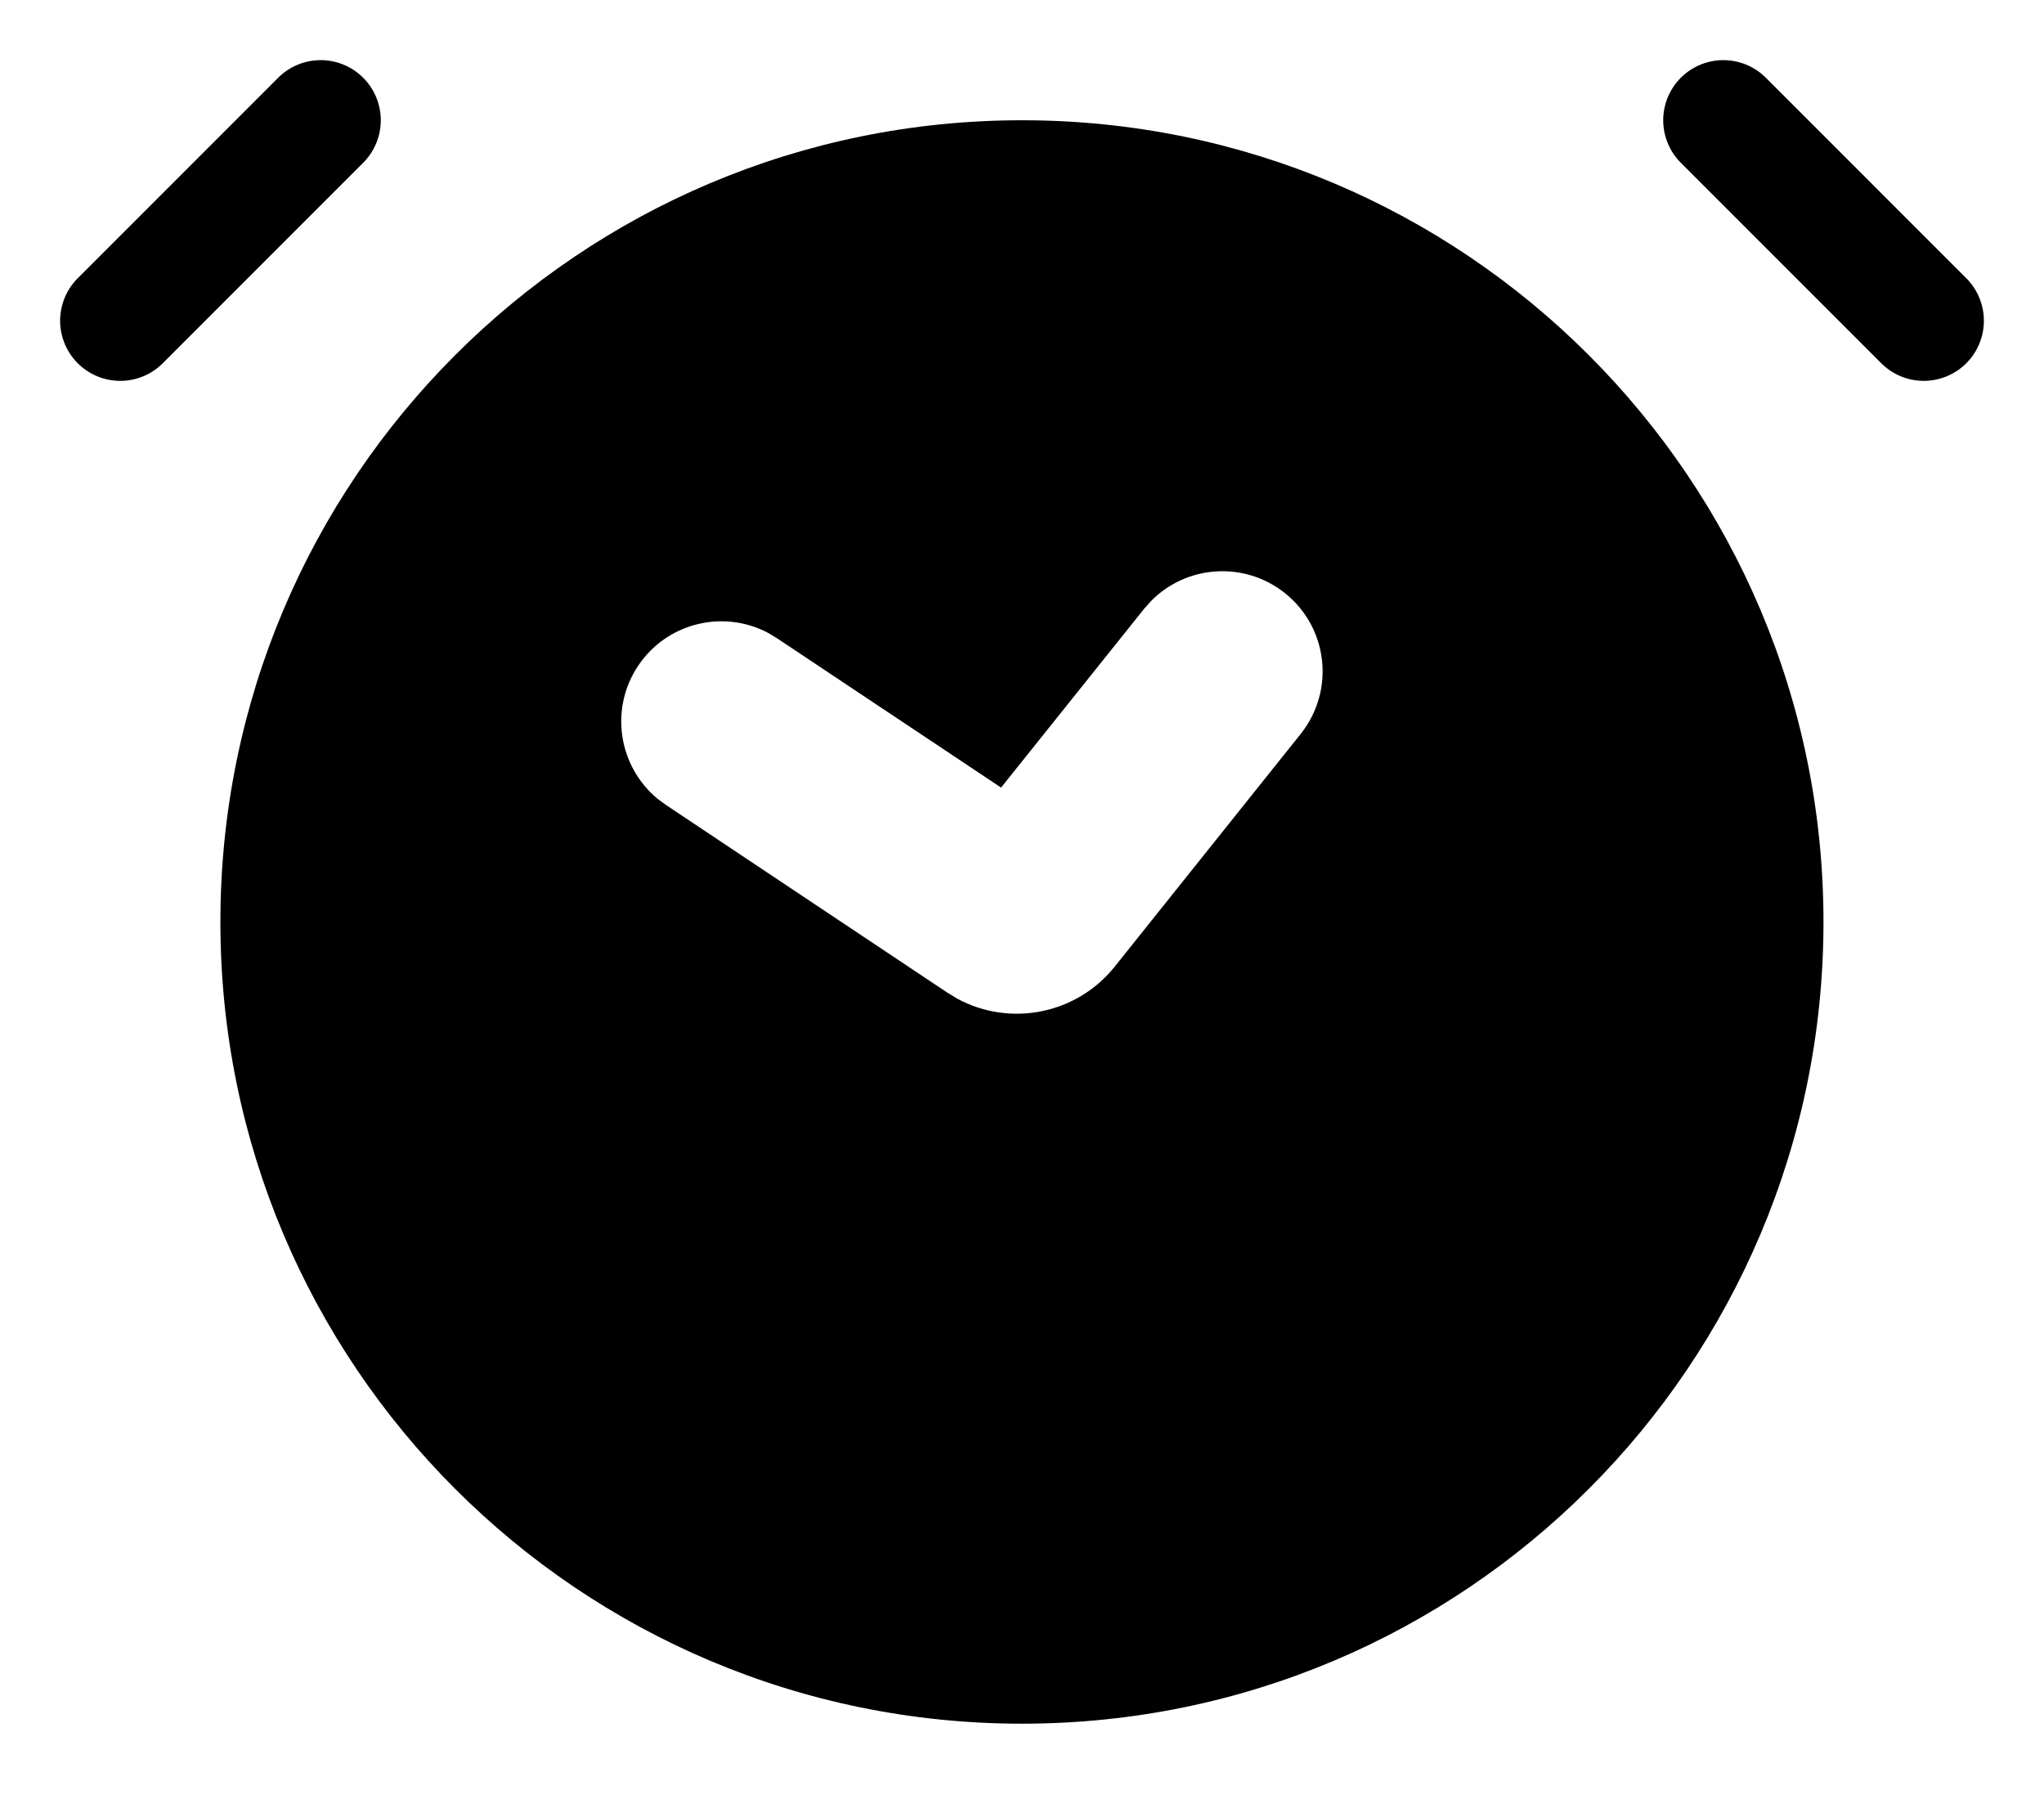
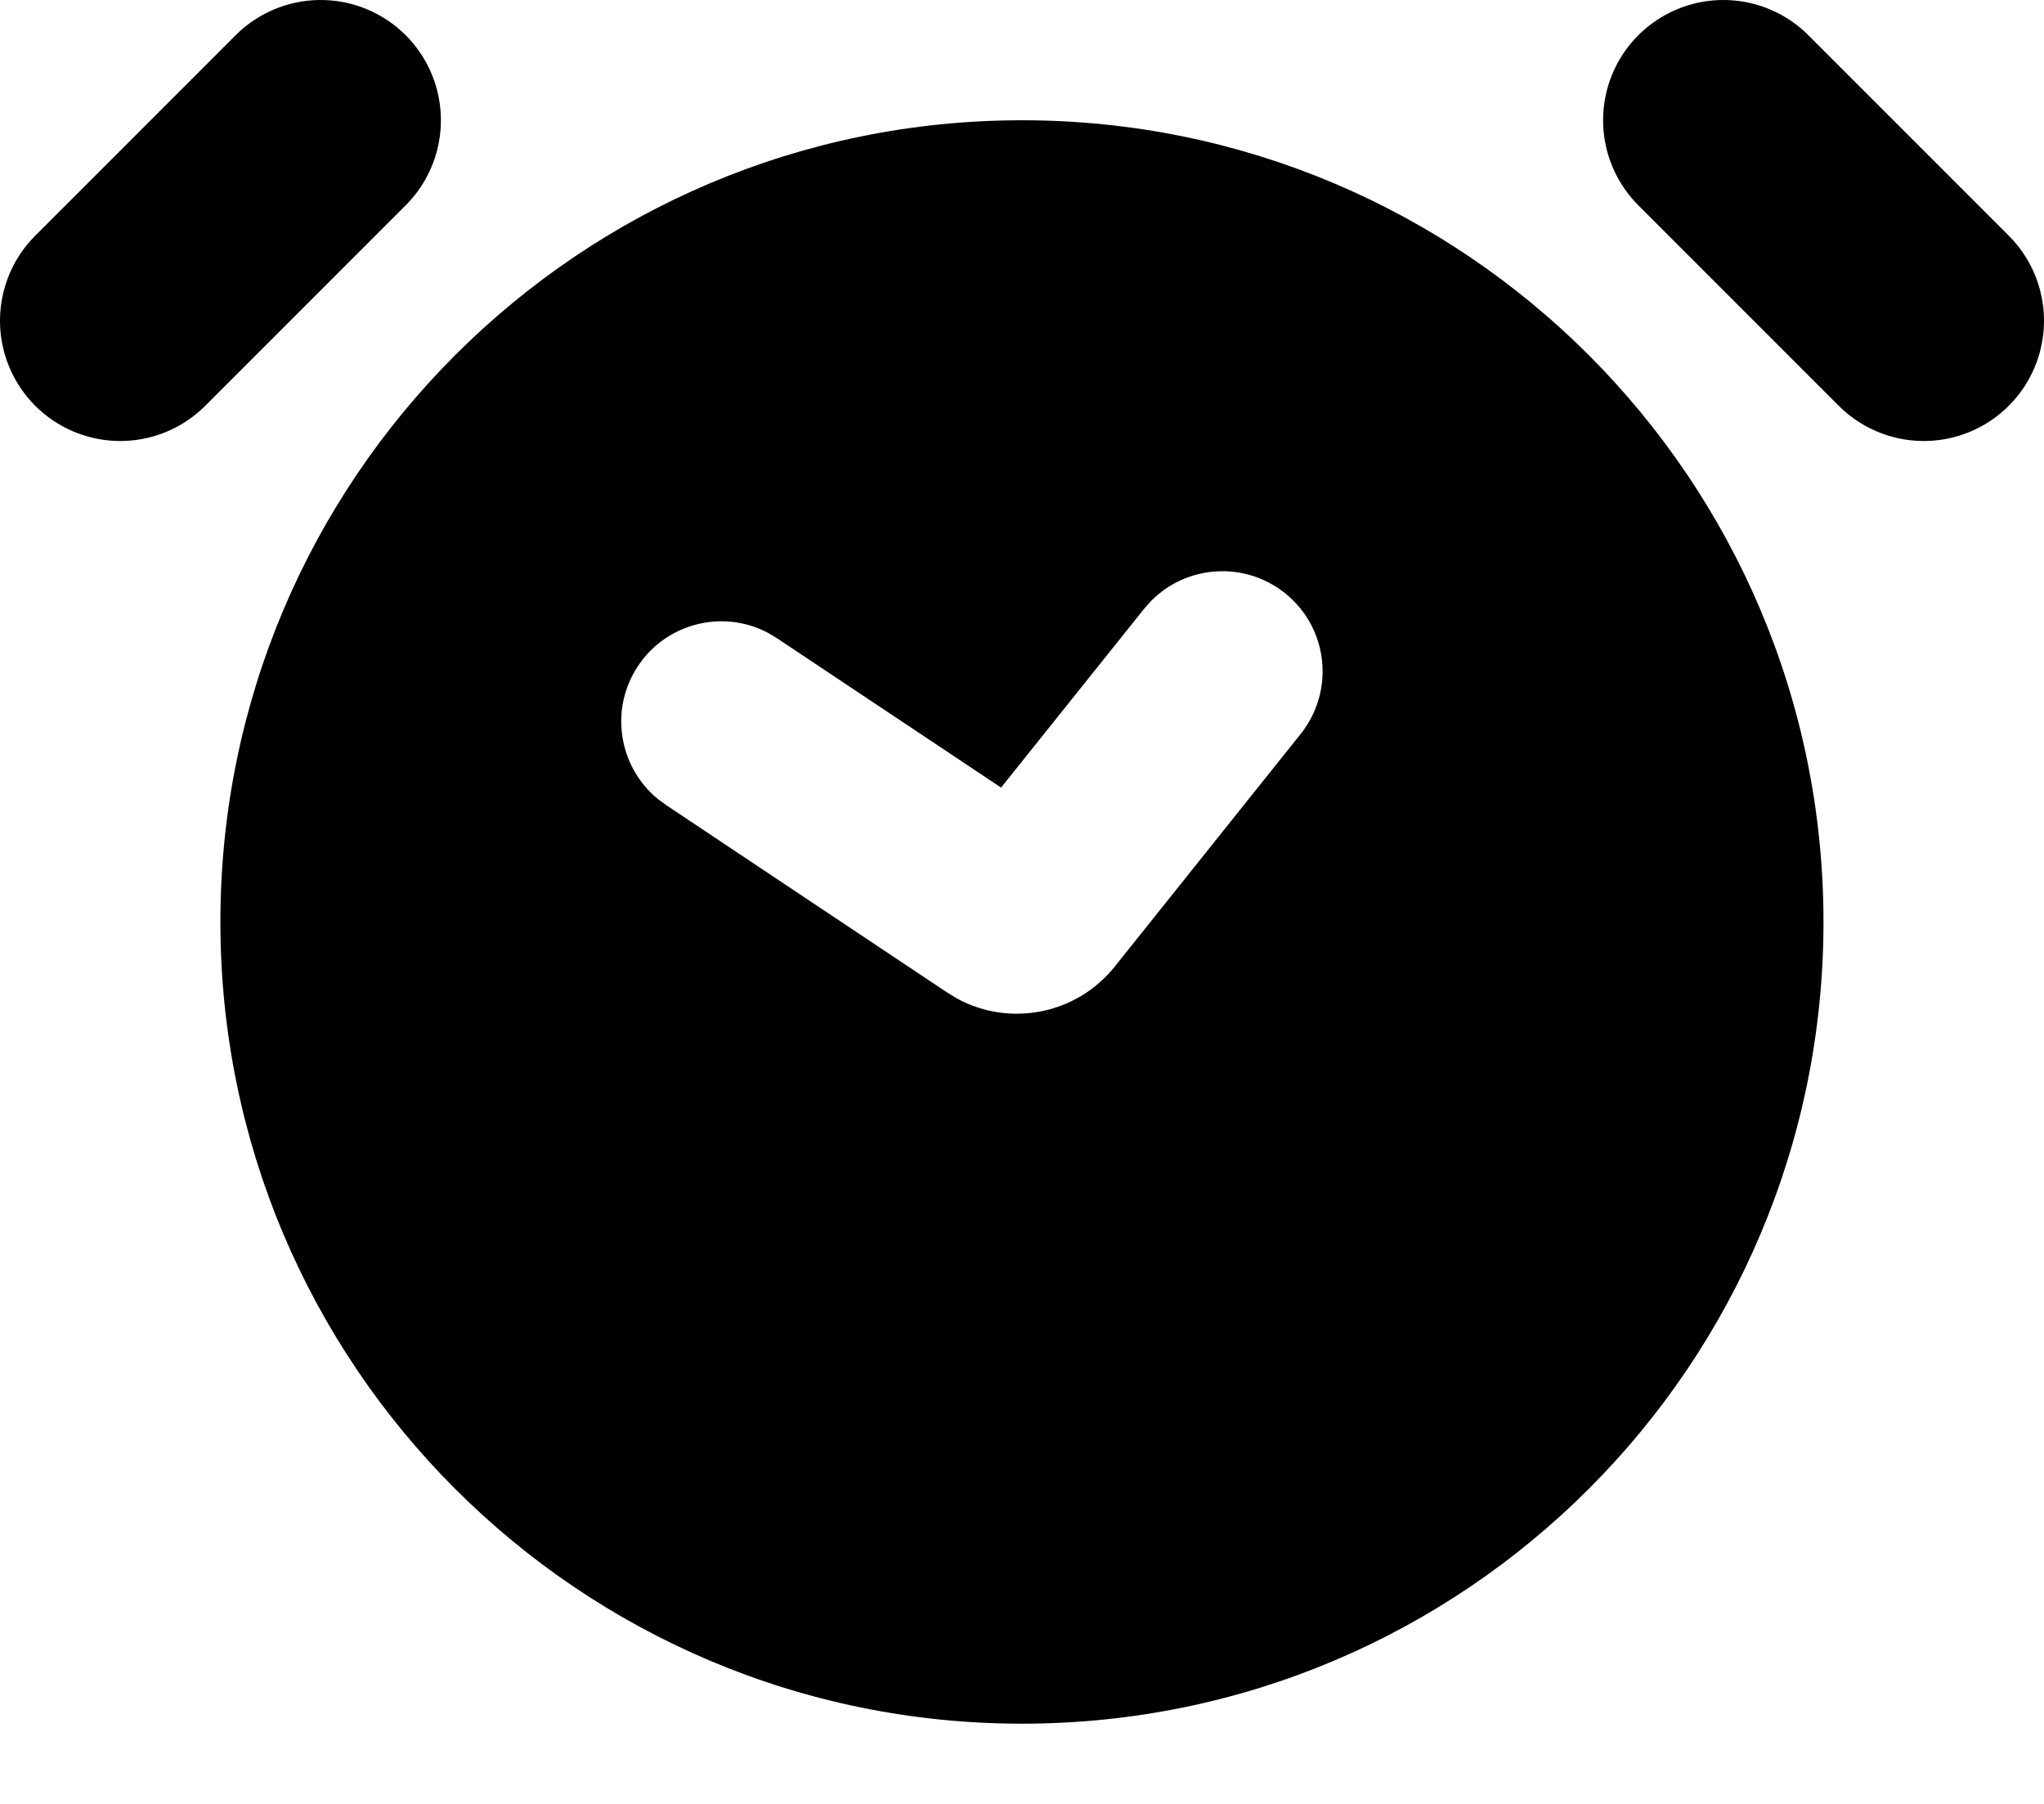
<svg xmlns="http://www.w3.org/2000/svg" width="current" height="current" viewBox="0 0 17 15" fill="currentColor">
  <g id="Group 33855">
-     <path id="Vector 65" d="M2.667 1L1 2.667" stroke="currentColor" stroke-width="current" stroke-linecap="round" />
-     <path id="Vector 66" d="M14.333 1L16 2.667" stroke="currentColor" stroke-width="current" stroke-linecap="round" />
+     <path id="Vector 65" d="M2.667 1L1 2.667" stroke="currentColor" stroke-width="2" stroke-linecap="round" />
+     <path id="Vector 66" d="M14.333 1L16 2.667" stroke="currentColor" stroke-width="2" stroke-linecap="round" />
    <path id="Subtract" d="M8.5 1C12.182 1 15.166 3.985 15.166 7.667C15.166 11.349 12.182 14.333 8.5 14.333C4.818 14.333 1.833 11.349 1.833 7.667C1.833 3.985 4.818 1 8.5 1ZM10.688 4.933C10.351 4.663 9.868 4.697 9.572 4.999L9.516 5.062L8.326 6.549L6.462 5.307L6.389 5.263C6.016 5.065 5.546 5.178 5.307 5.537C5.067 5.896 5.144 6.374 5.47 6.643L5.538 6.693L7.879 8.254L7.965 8.306C8.403 8.541 8.954 8.434 9.271 8.038L10.817 6.104C11.105 5.744 11.047 5.22 10.688 4.933Z" fill="currentColor" />
  </g>
</svg>
